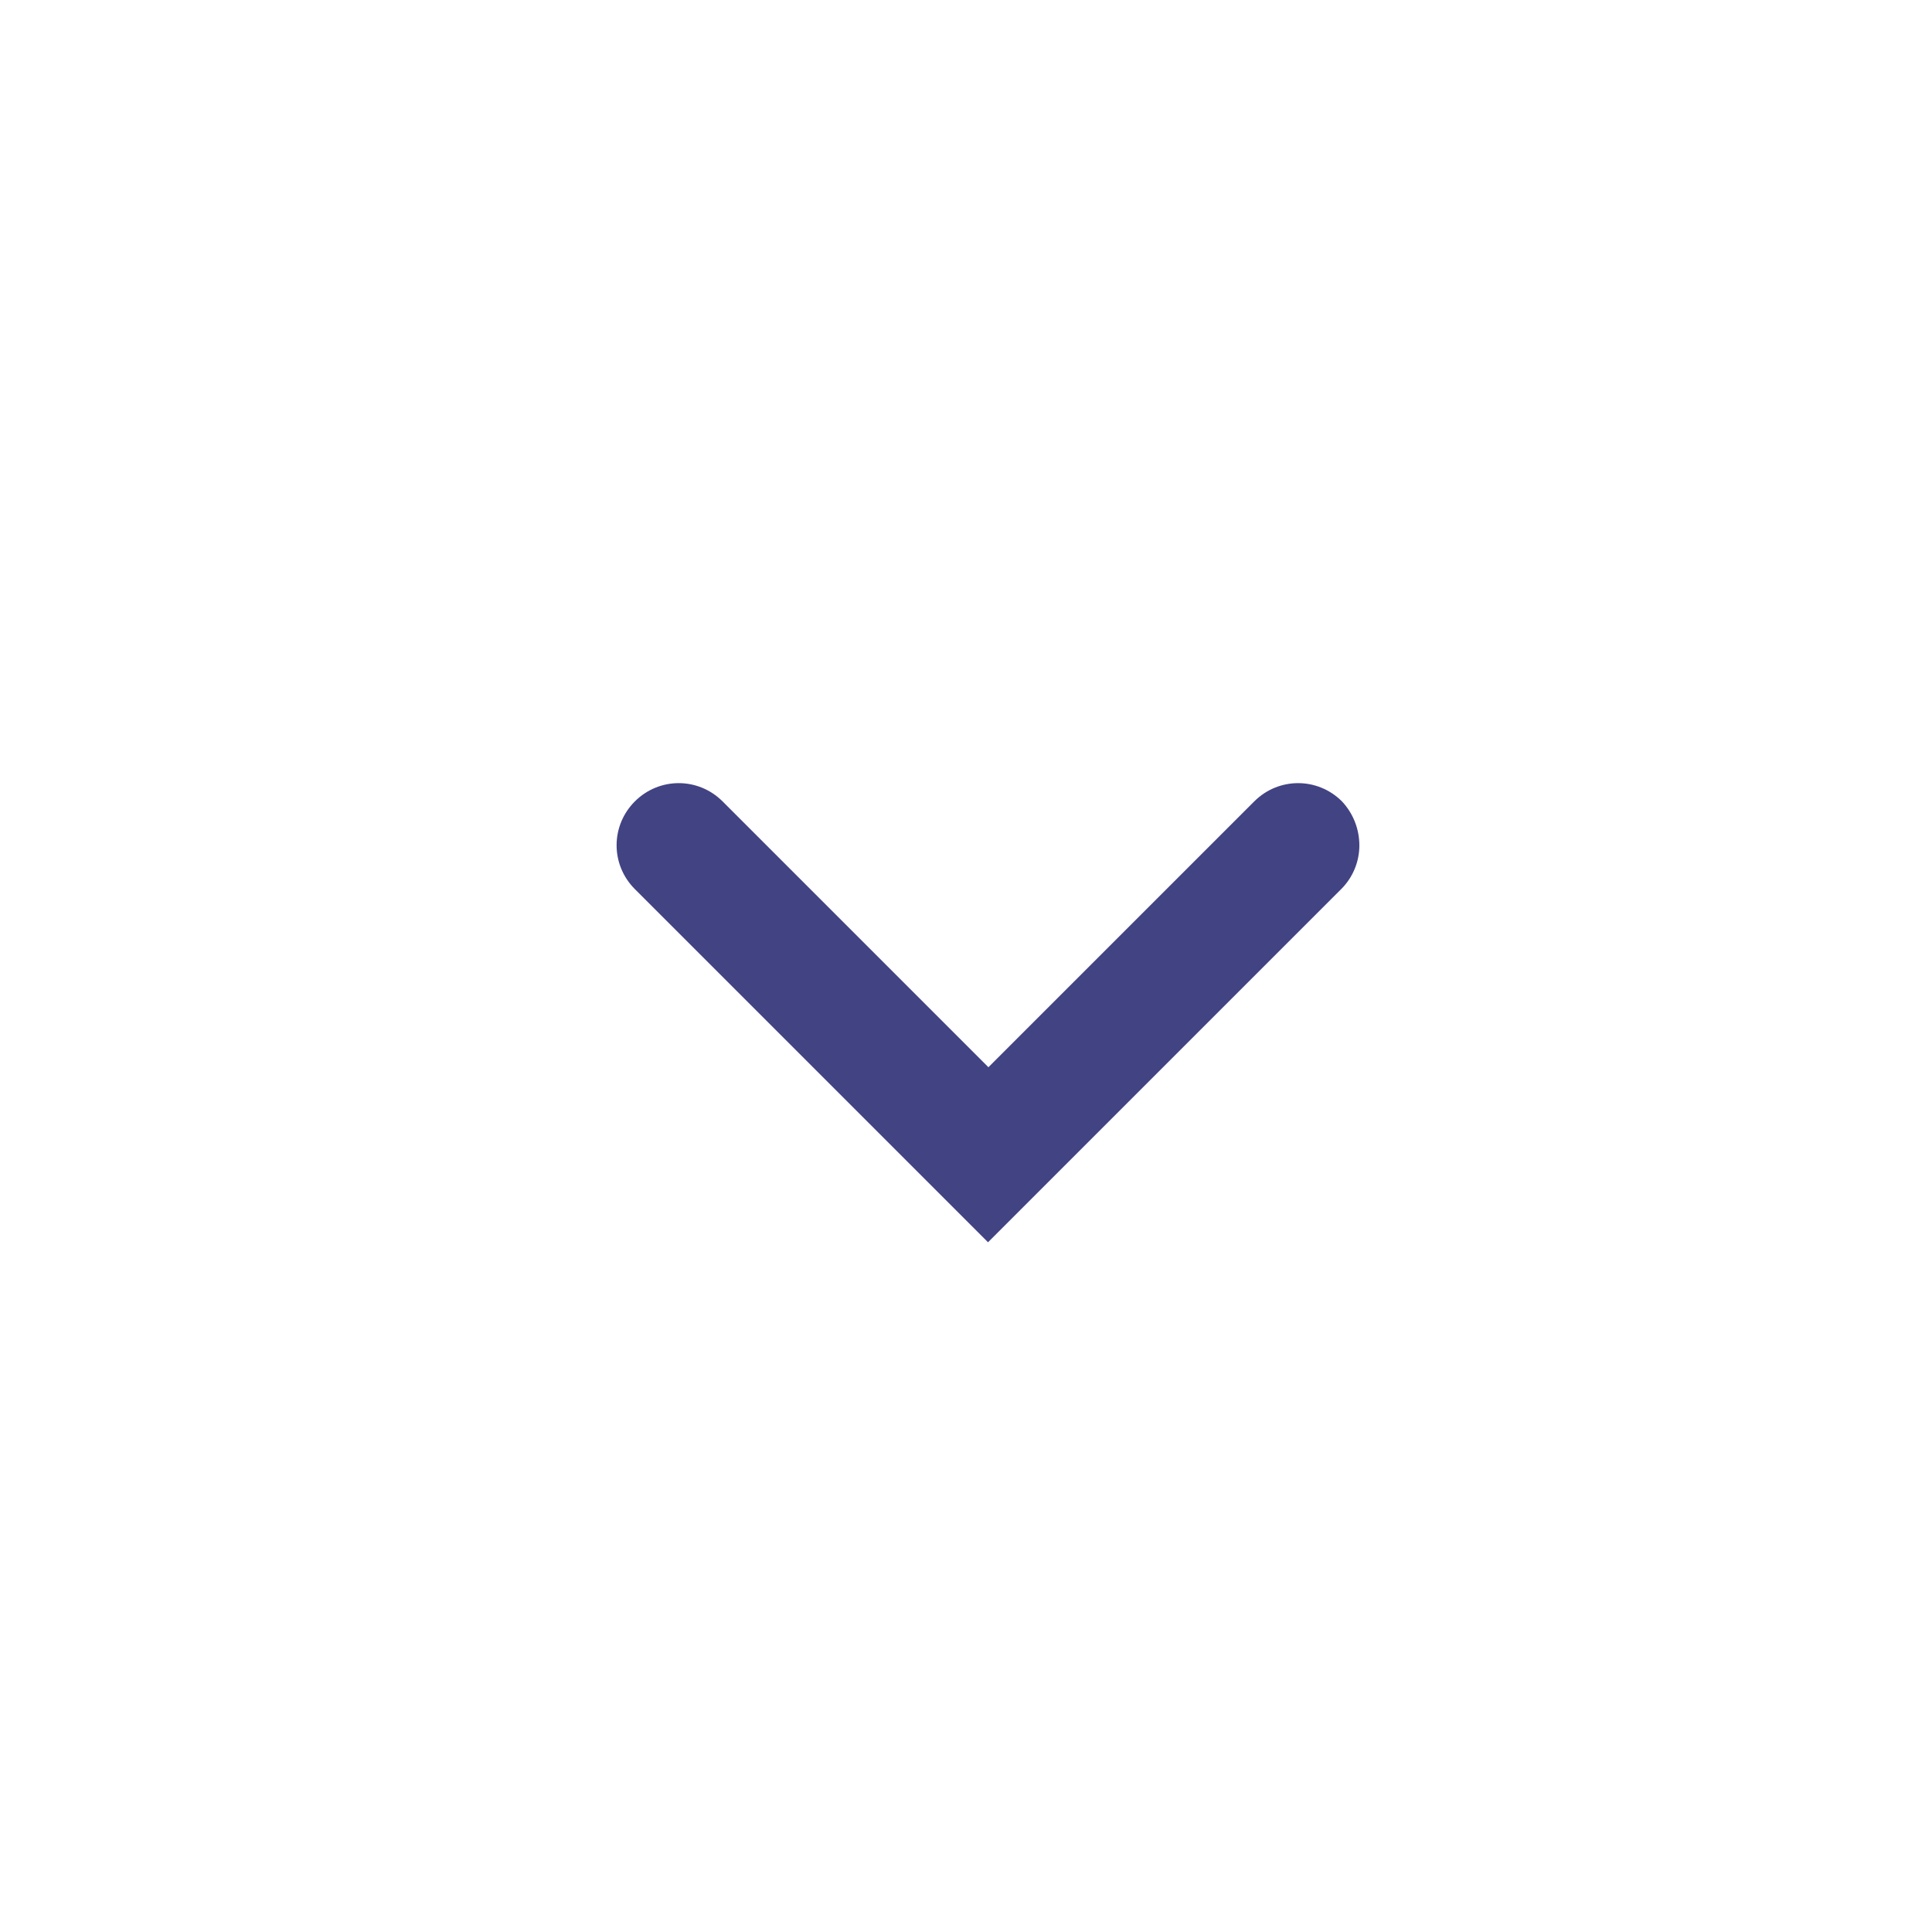
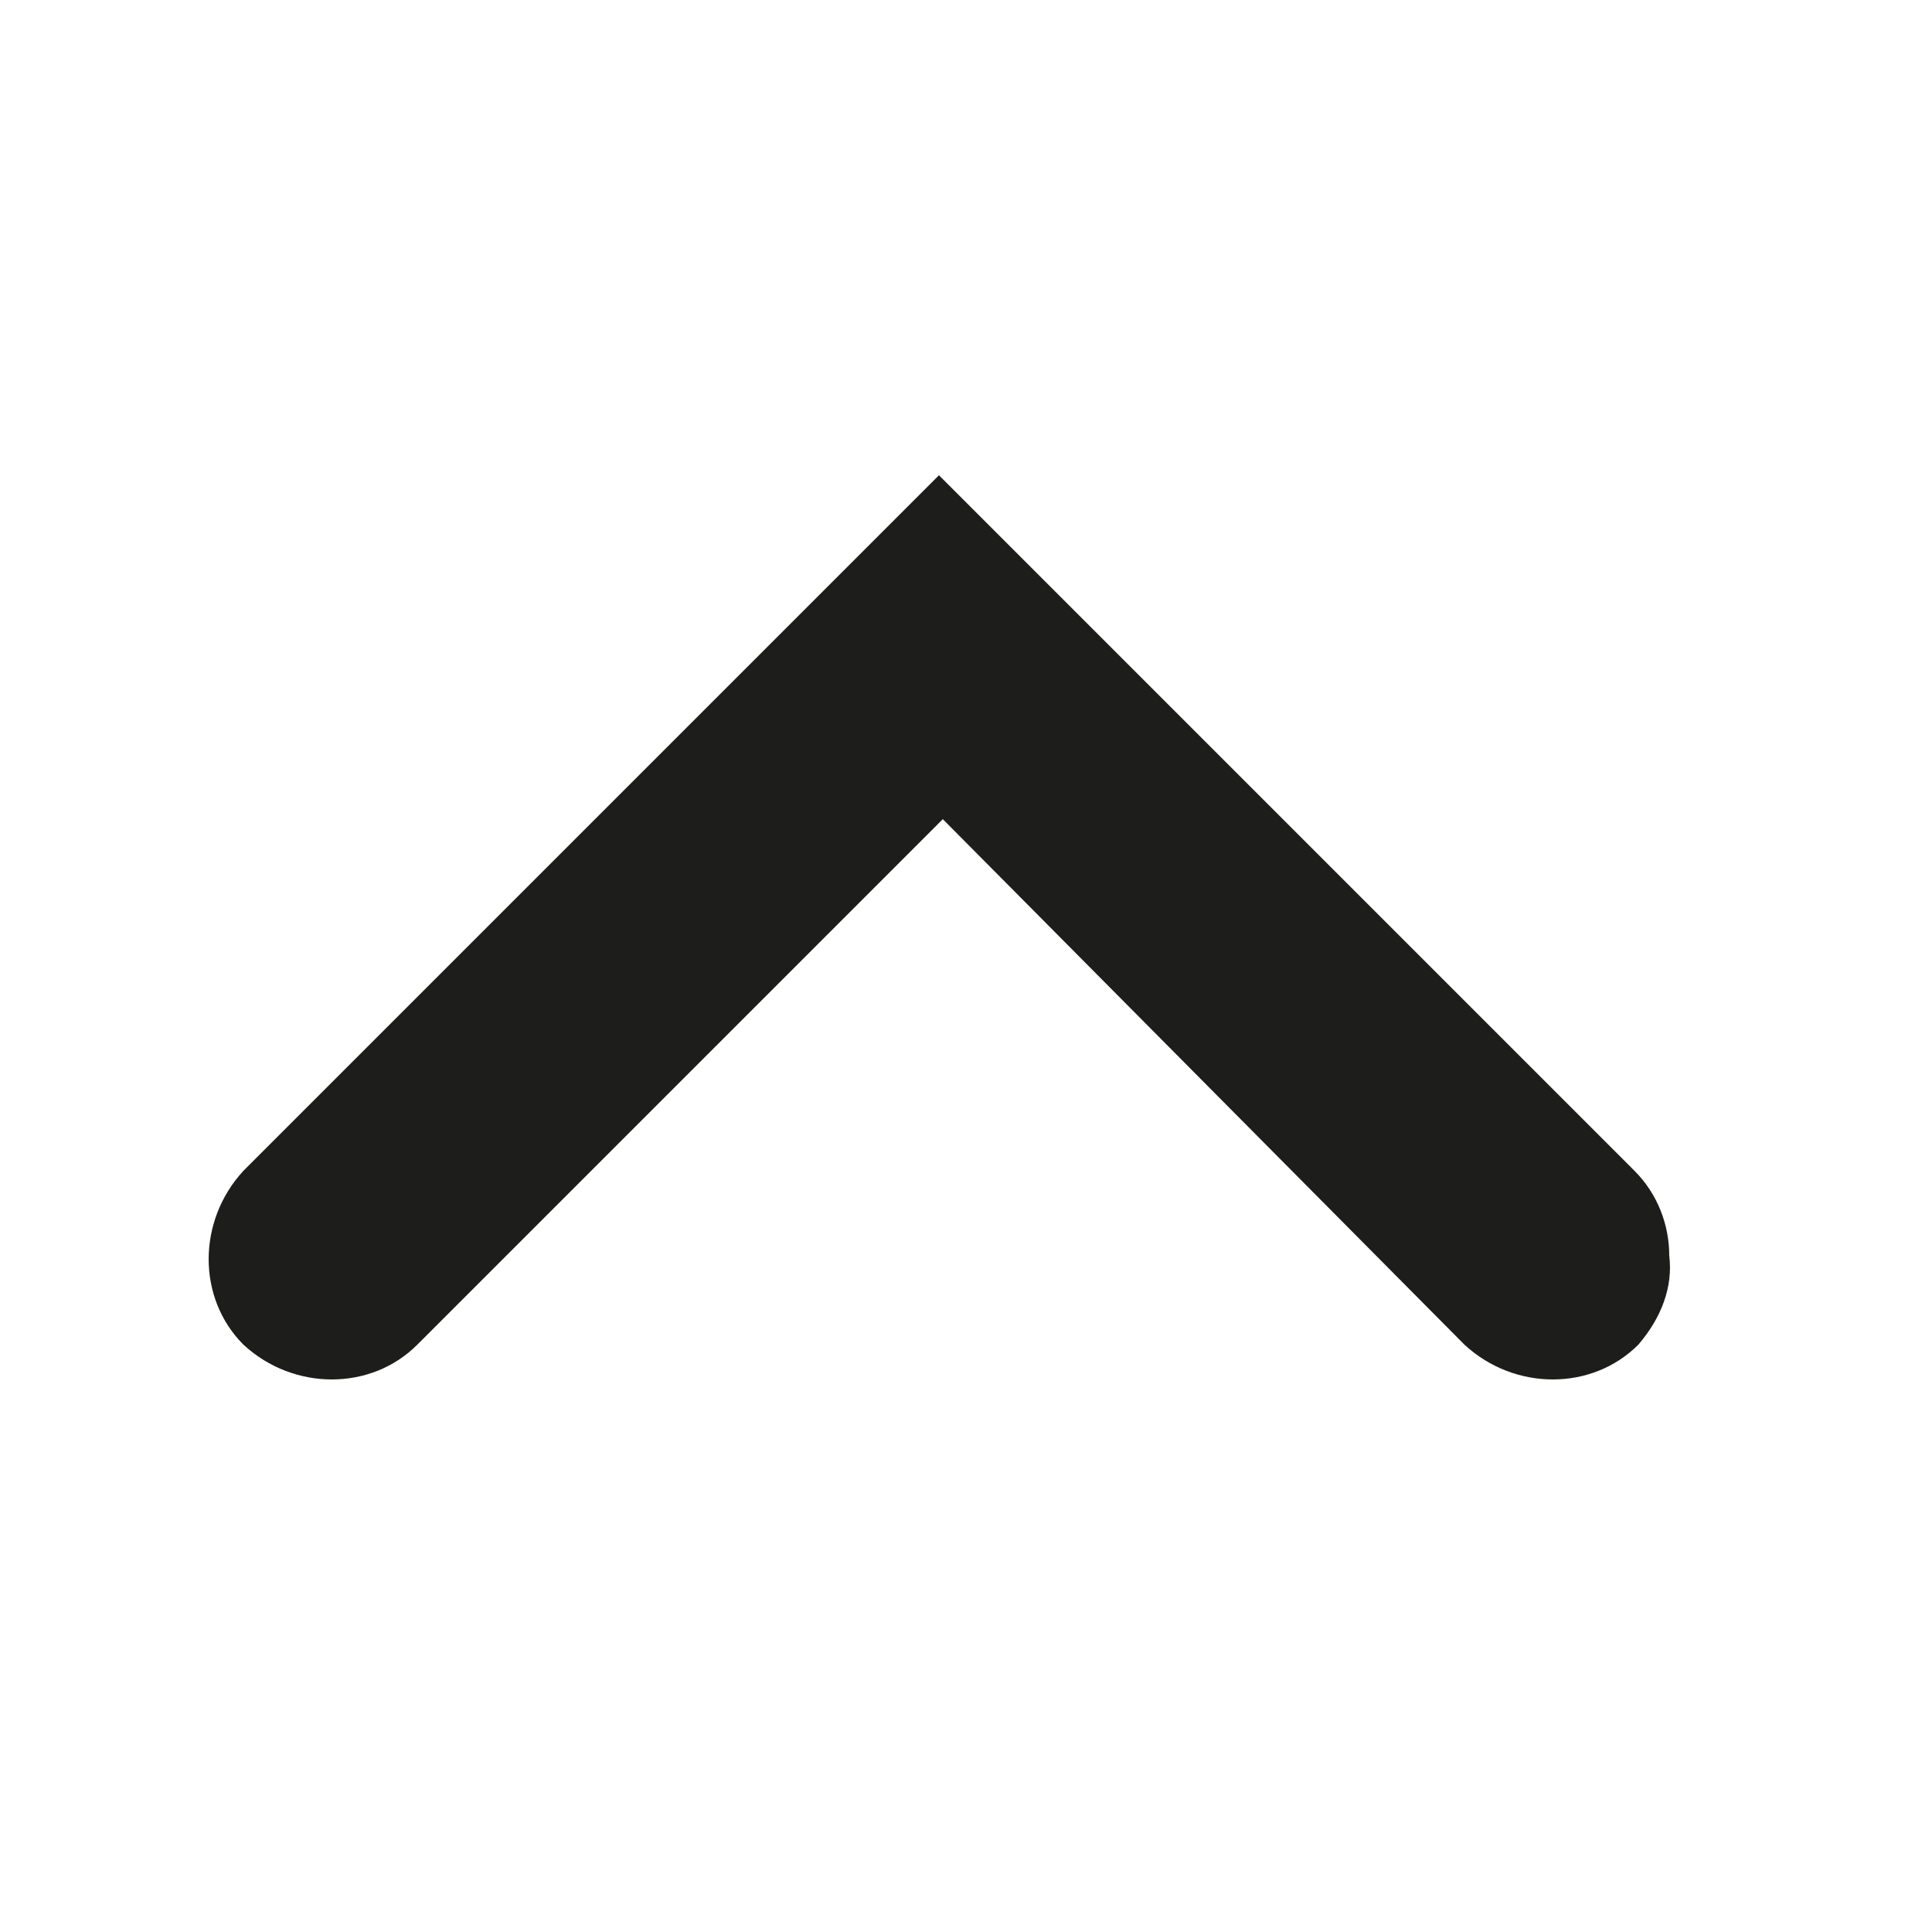
<svg xmlns="http://www.w3.org/2000/svg" version="1.1" id="Layer_1" x="0px" y="0px" viewBox="0 0 50 50" style="enable-background:new 0 0 50 50;" xml:space="preserve">
  <style type="text/css">
- 	.st0{fill:#424383;}
+ 	.st0{fill:#1D1D1B;}
</style>
  <g>
    <g>
-       <path class="st0" d="M35.18,21.88c0,0.41-0.16,0.82-0.47,1.13l-9.14,9.14l-9.14-9.14c-0.63-0.63-0.63-1.64,0-2.27    c0.63-0.63,1.64-0.63,2.27,0l6.88,6.88l6.88-6.88c0.63-0.63,1.64-0.63,2.27,0C35.03,21.06,35.18,21.47,35.18,21.88z" />
+       <path class="st0" d="M42.4,34.8c-1.2,1.2-3.2,1.2-4.5,0L24.4,21.2L10.8,34.8c-1.2,1.2-3.2,1.2-4.5,0c-1.2-1.2-1.2-3.2,0-4.5l18-18    l18,18c0.6,0.6,0.9,1.4,0.9,2.2C43.3,33.3,43,34.1,42.4,34.8z" />
    </g>
  </g>
</svg>
